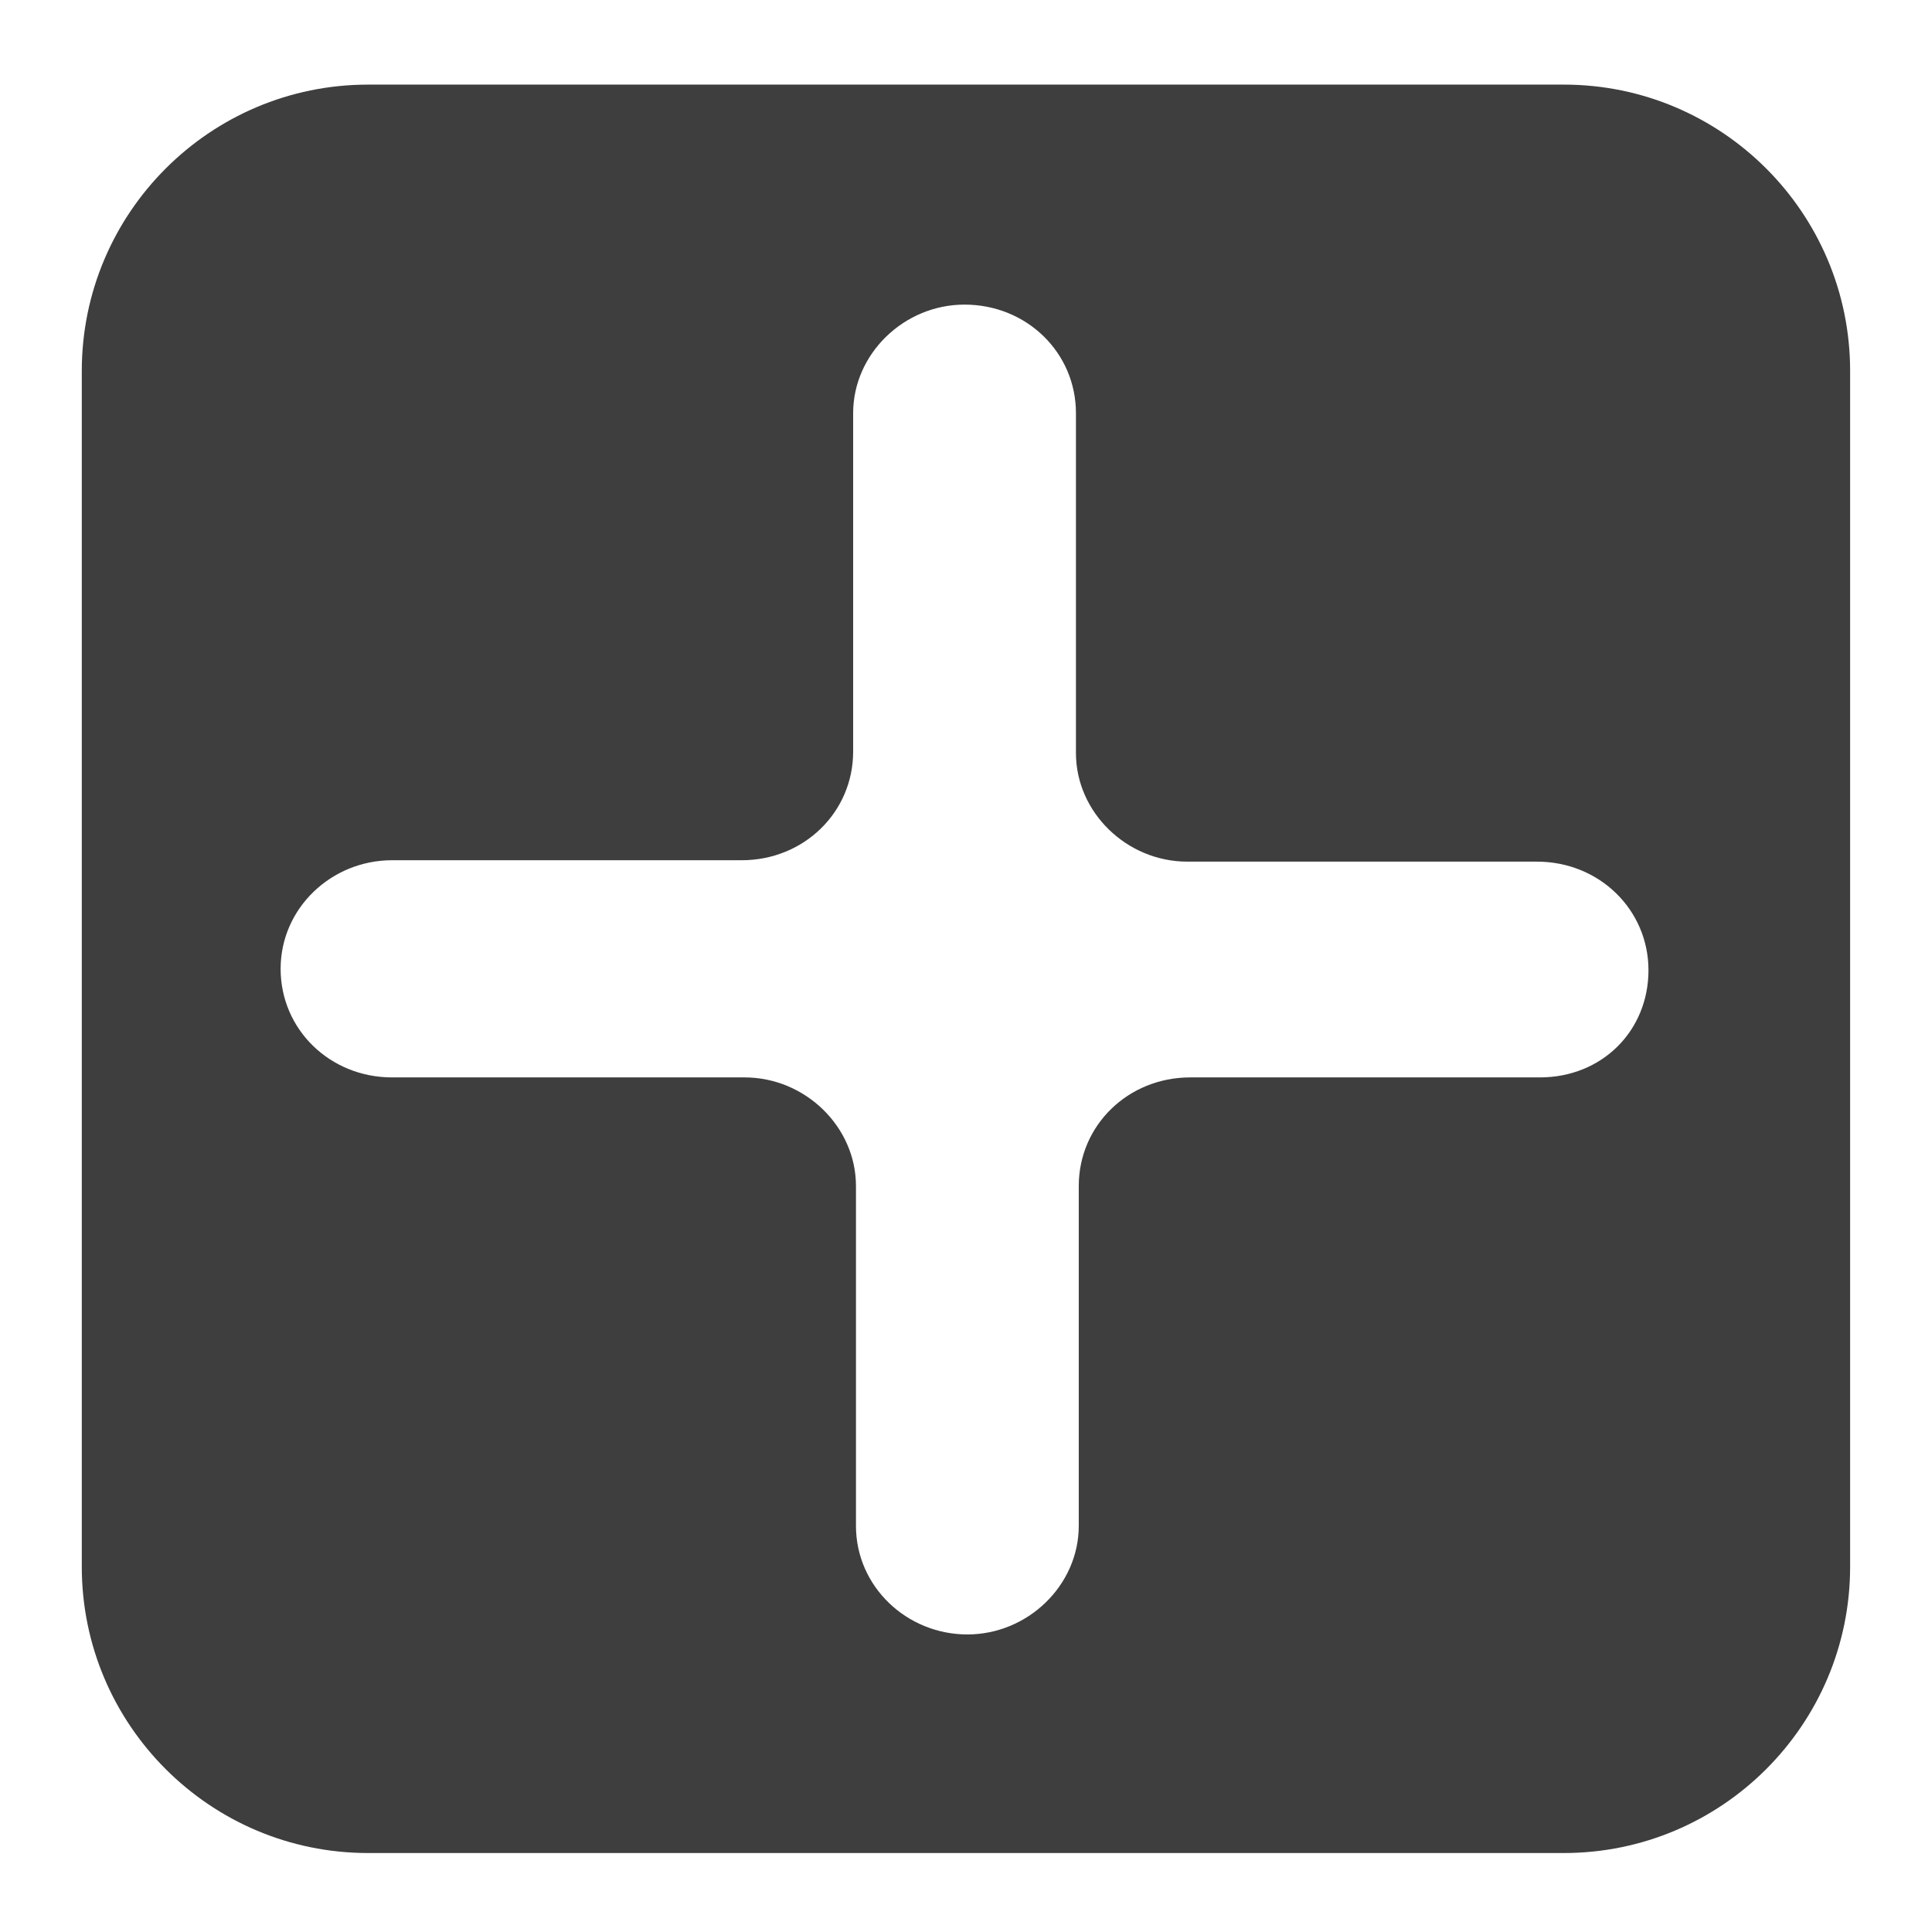
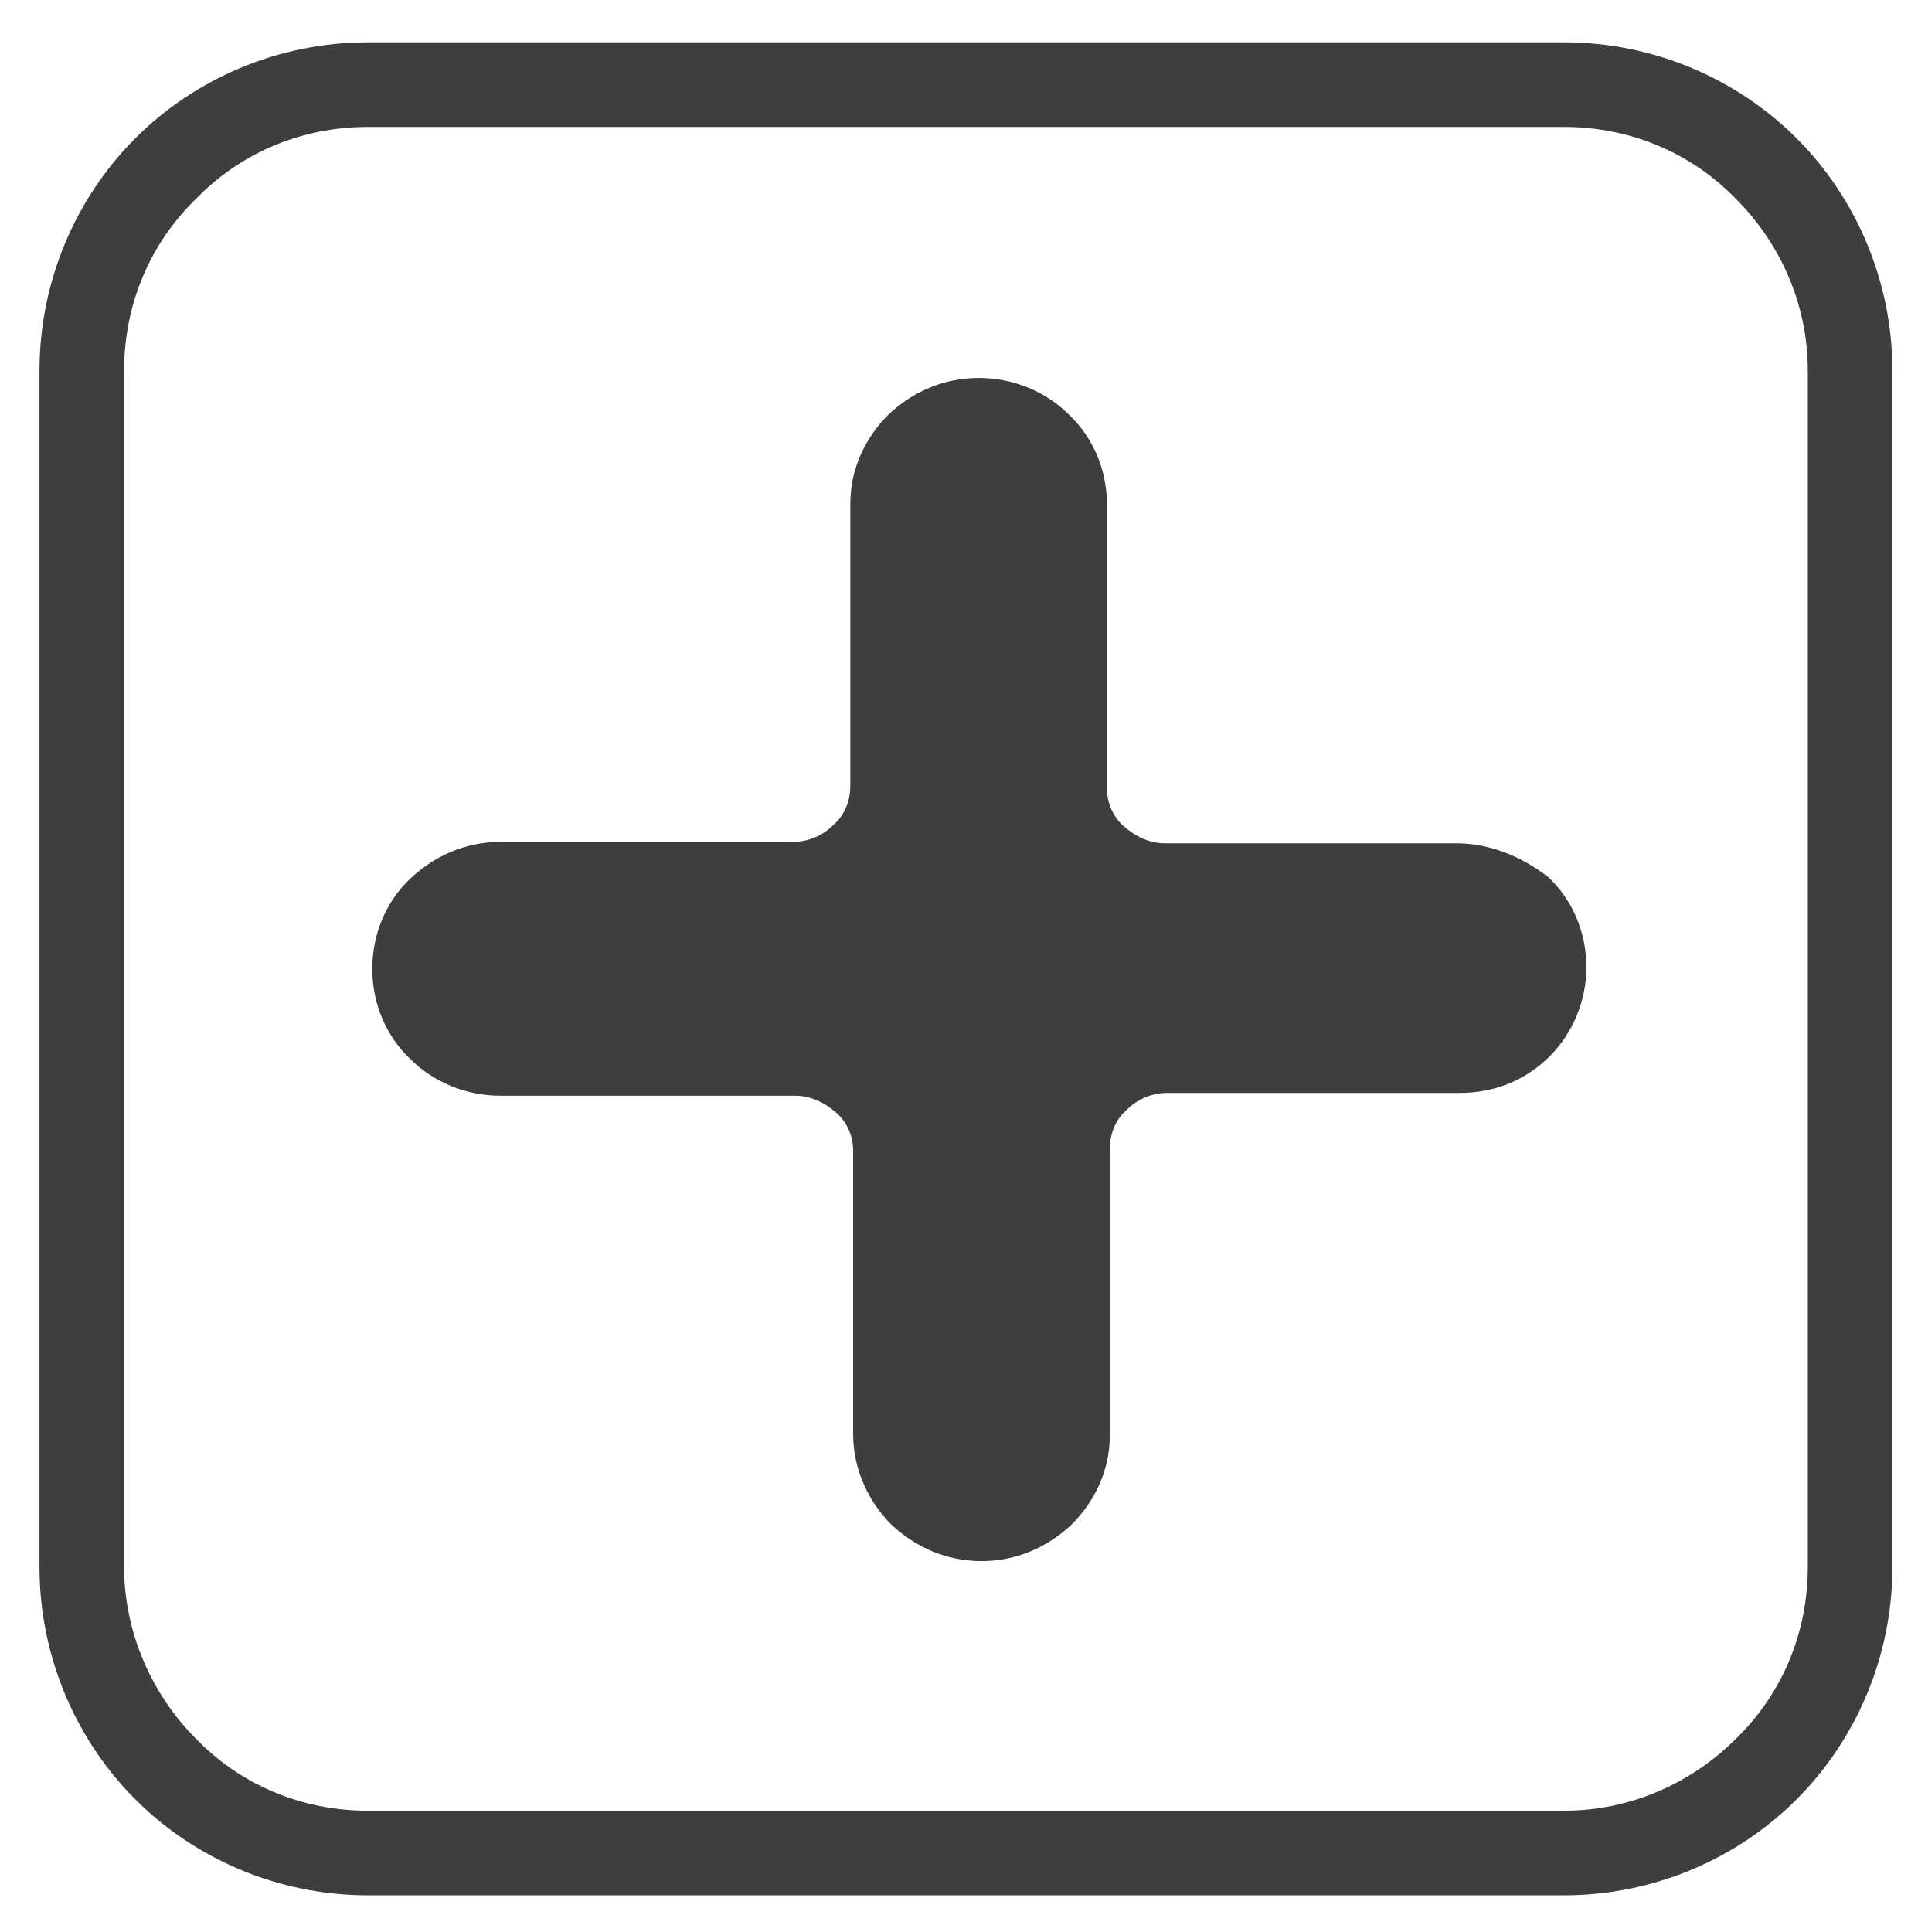
<svg xmlns="http://www.w3.org/2000/svg" version="1.1" id="Layer_1" x="0px" y="0px" viewBox="0 0 136 137" style="enable-background:new 0 0 136 137;" xml:space="preserve">
  <style type="text/css">
	.st0{fill:#3E3E3E;}
</style>
  <g>
-     <path class="st0" d="M110.9,6H26.1C14.9,6,5.8,15.1,5.8,26.3v84.8c0,11.2,9.1,20.3,20.3,20.3h84.8c11.2,0,20.3-9.1,20.3-20.3V26.3   C131.2,15.1,122.1,6,110.9,6z M109.2,76.4H84.4c-4.4,0-7.9,3.4-7.9,7.7v24.1c0,4.2-3.6,7.7-7.9,7.7s-7.9-3.4-7.9-7.7V84.1   c0-4.2-3.6-7.7-7.9-7.7H27.8c-4.4,0-7.9-3.4-7.9-7.7s3.6-7.7,7.9-7.7h24.8c4.4,0,7.9-3.4,7.9-7.7v-24c0-4.2,3.6-7.7,7.9-7.7   c4.4,0,7.9,3.4,7.9,7.7v24.1c0,4.2,3.6,7.7,7.9,7.7h24.8c4.4,0,7.9,3.4,7.9,7.7S113.6,76.4,109.2,76.4z" />
+     <path class="st0" d="M103.3,59.8H82.6c-1.1,0-2.1-0.5-2.9-1.2s-1.2-1.7-1.2-2.7V35.8c0-2.5-1-4.8-2.7-6.4c-1.6-1.6-3.9-2.6-6.4-2.6   s-4.7,1-6.4,2.6c-1.6,1.6-2.7,3.8-2.7,6.3v20c0,1.1-0.4,2.1-1.2,2.8c-0.7,0.7-1.7,1.2-2.9,1.2H35.5c-2.5,0-4.7,1-6.4,2.6   c-1.7,1.6-2.7,3.9-2.7,6.4s1,4.8,2.7,6.4c1.6,1.6,3.9,2.6,6.4,2.6h20.9c1.1,0,2.1,0.5,2.9,1.2c0.8,0.7,1.2,1.7,1.2,2.7v20.1   c0,2.5,1.1,4.8,2.7,6.4c1.7,1.6,3.9,2.6,6.4,2.6s4.7-1,6.4-2.6c1.6-1.6,2.7-3.8,2.7-6.3V81.5c0-1.1,0.4-2.1,1.2-2.8   c0.7-0.7,1.7-1.2,2.9-1.2h20.7c2.5,0,4.7-0.9,6.4-2.6c1.6-1.6,2.6-3.9,2.6-6.3c0-2.5-1-4.8-2.7-6.4C108,60.8,105.7,59.8,103.3,59.8   z" />
+     <path class="st0" d="M127.4,9.8C123.2,5.6,117.3,3,110.9,3H26.1C19.7,3,13.8,5.6,9.6,9.8S2.8,19.9,2.8,26.3v84.8   c0,6.4,2.6,12.3,6.8,16.5s10.1,6.8,16.5,6.8h84.8c6.4,0,12.3-2.6,16.5-6.8c4.2-4.2,6.8-10.1,6.8-16.5V26.3   C134.2,19.9,131.6,14,127.4,9.8z M128.2,111.1c0,4.8-1.9,9.1-5.1,12.2c-3.1,3.1-7.4,5.1-12.2,5.1H26.1c-4.8,0-9.1-1.9-12.2-5.1   c-3.1-3.1-5.1-7.5-5.1-12.2V26.3c0-4.8,1.9-9.1,5.1-12.2C17,10.9,21.3,9,26.1,9h84.8c4.8,0,9.1,1.9,12.2,5.1   c3.1,3.1,5.1,7.4,5.1,12.2V111.1z" />
  </g>
</svg>
